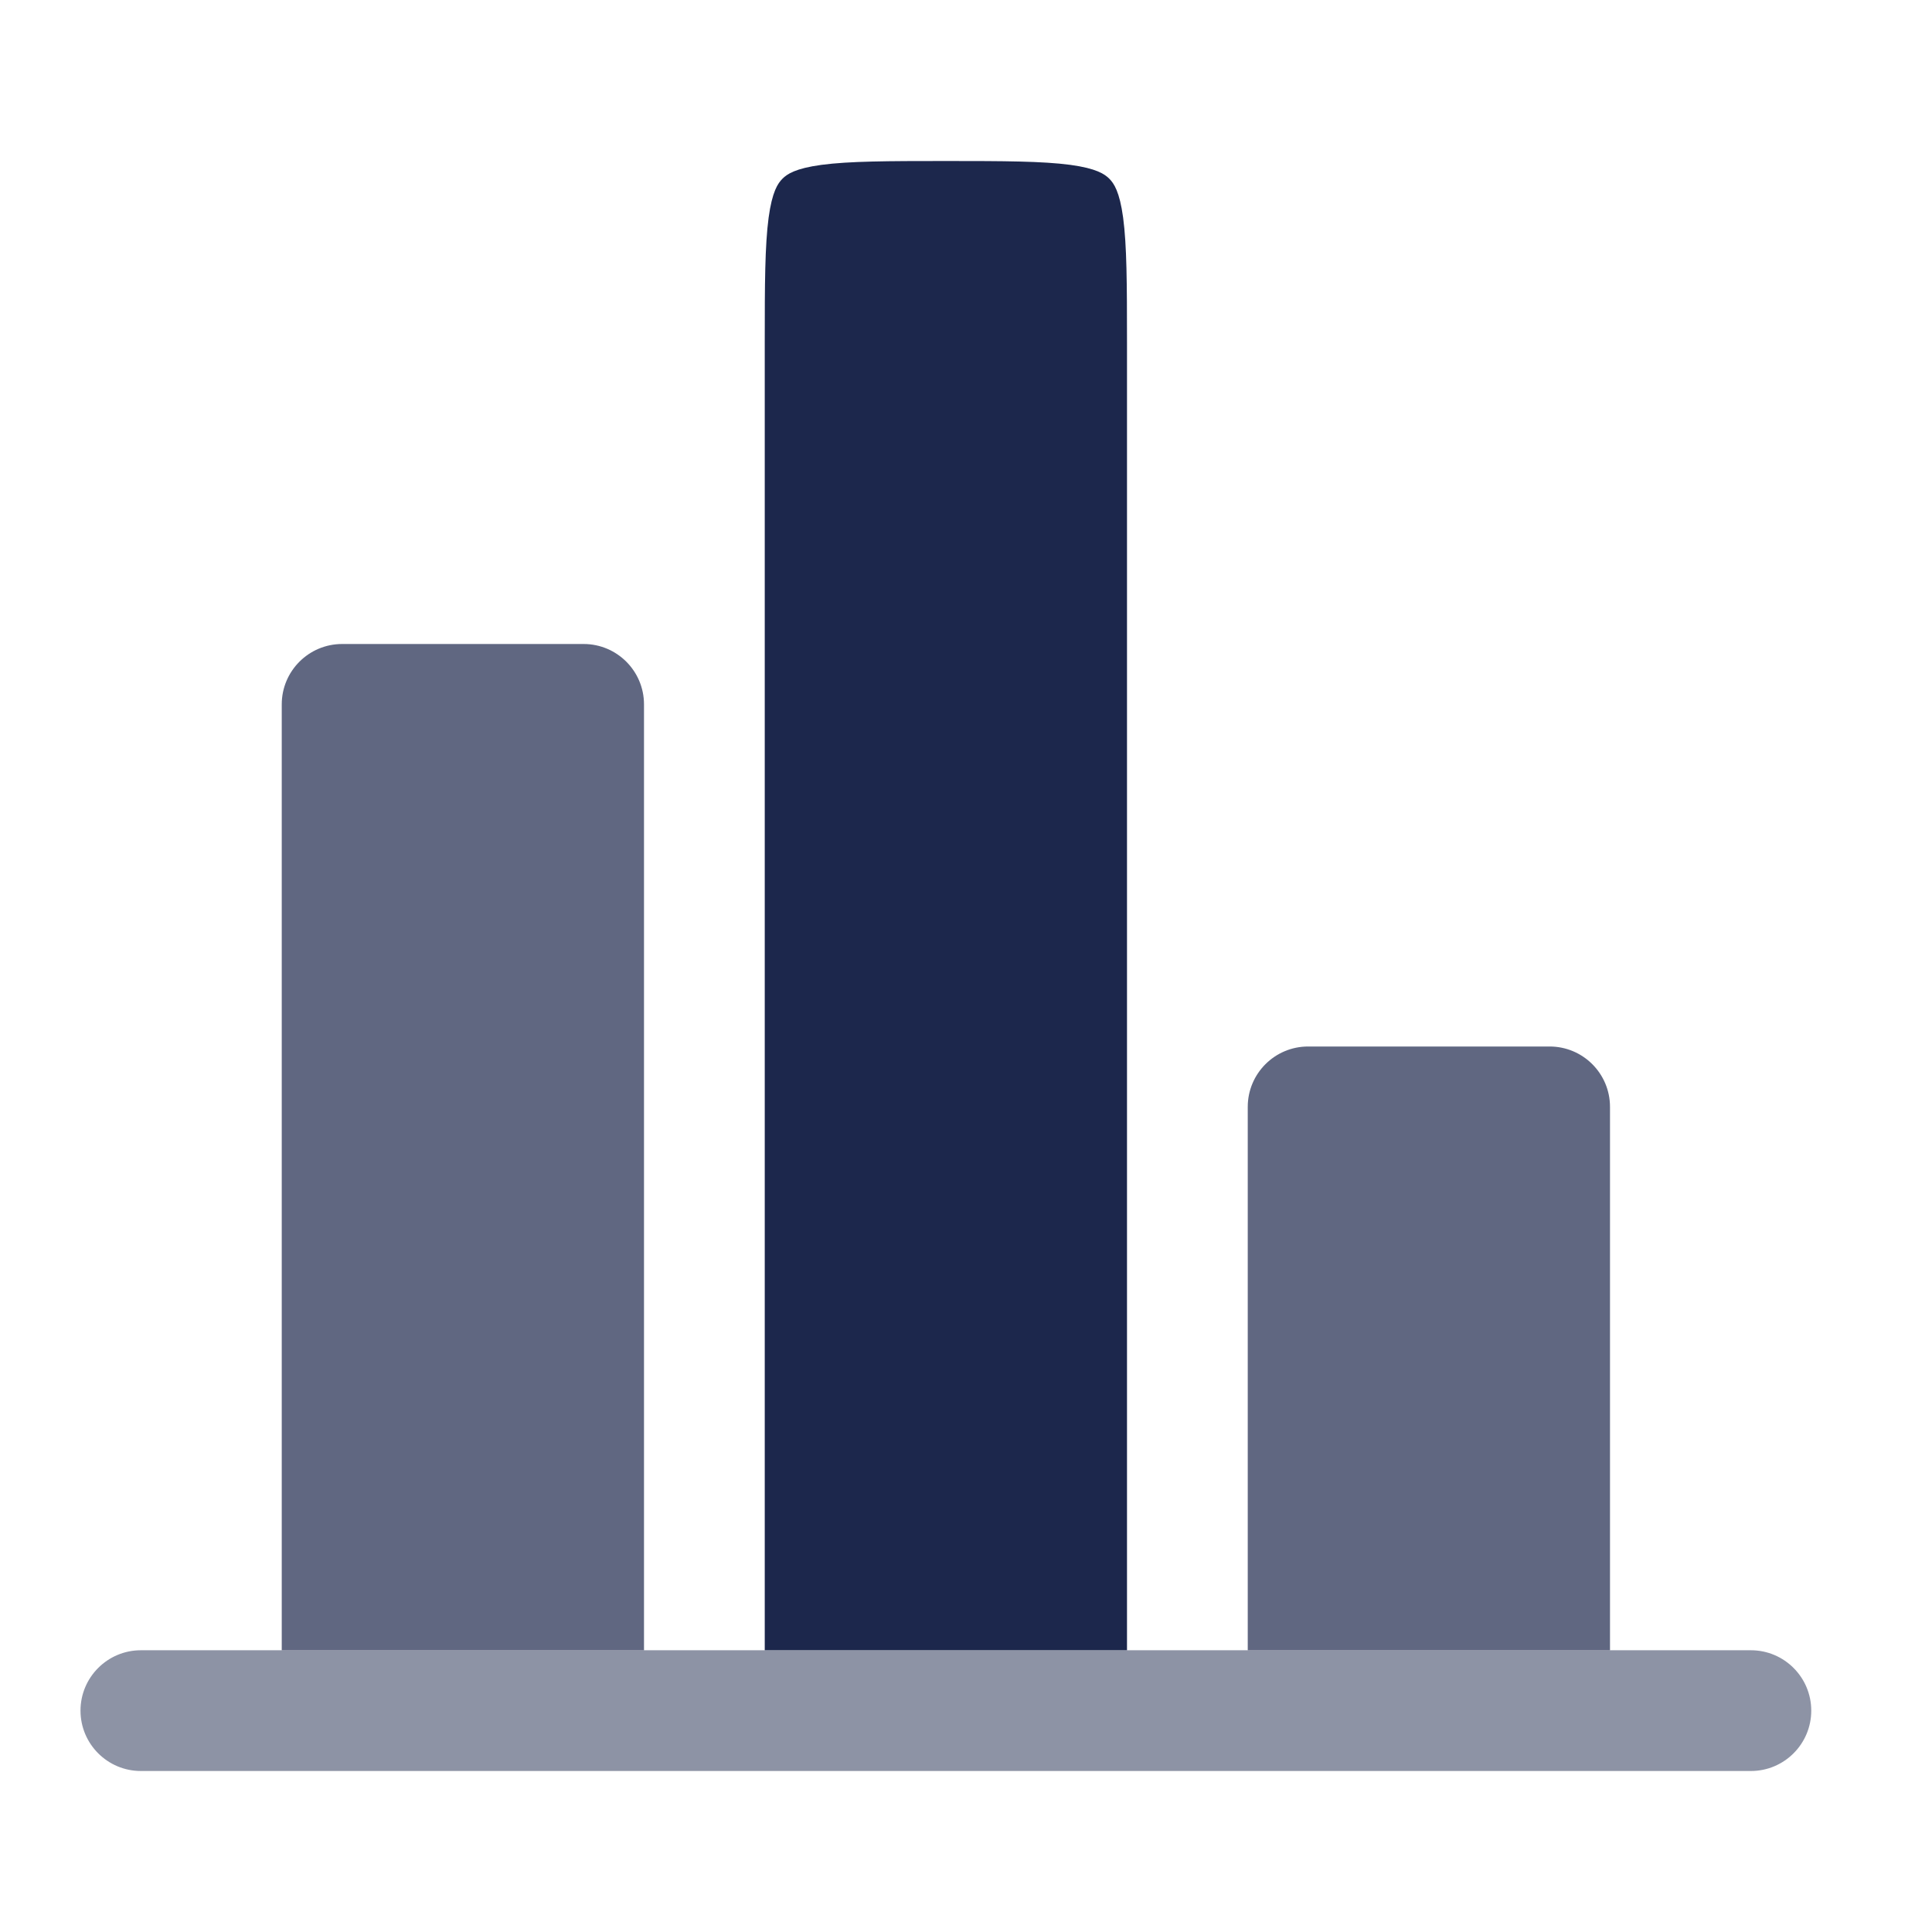
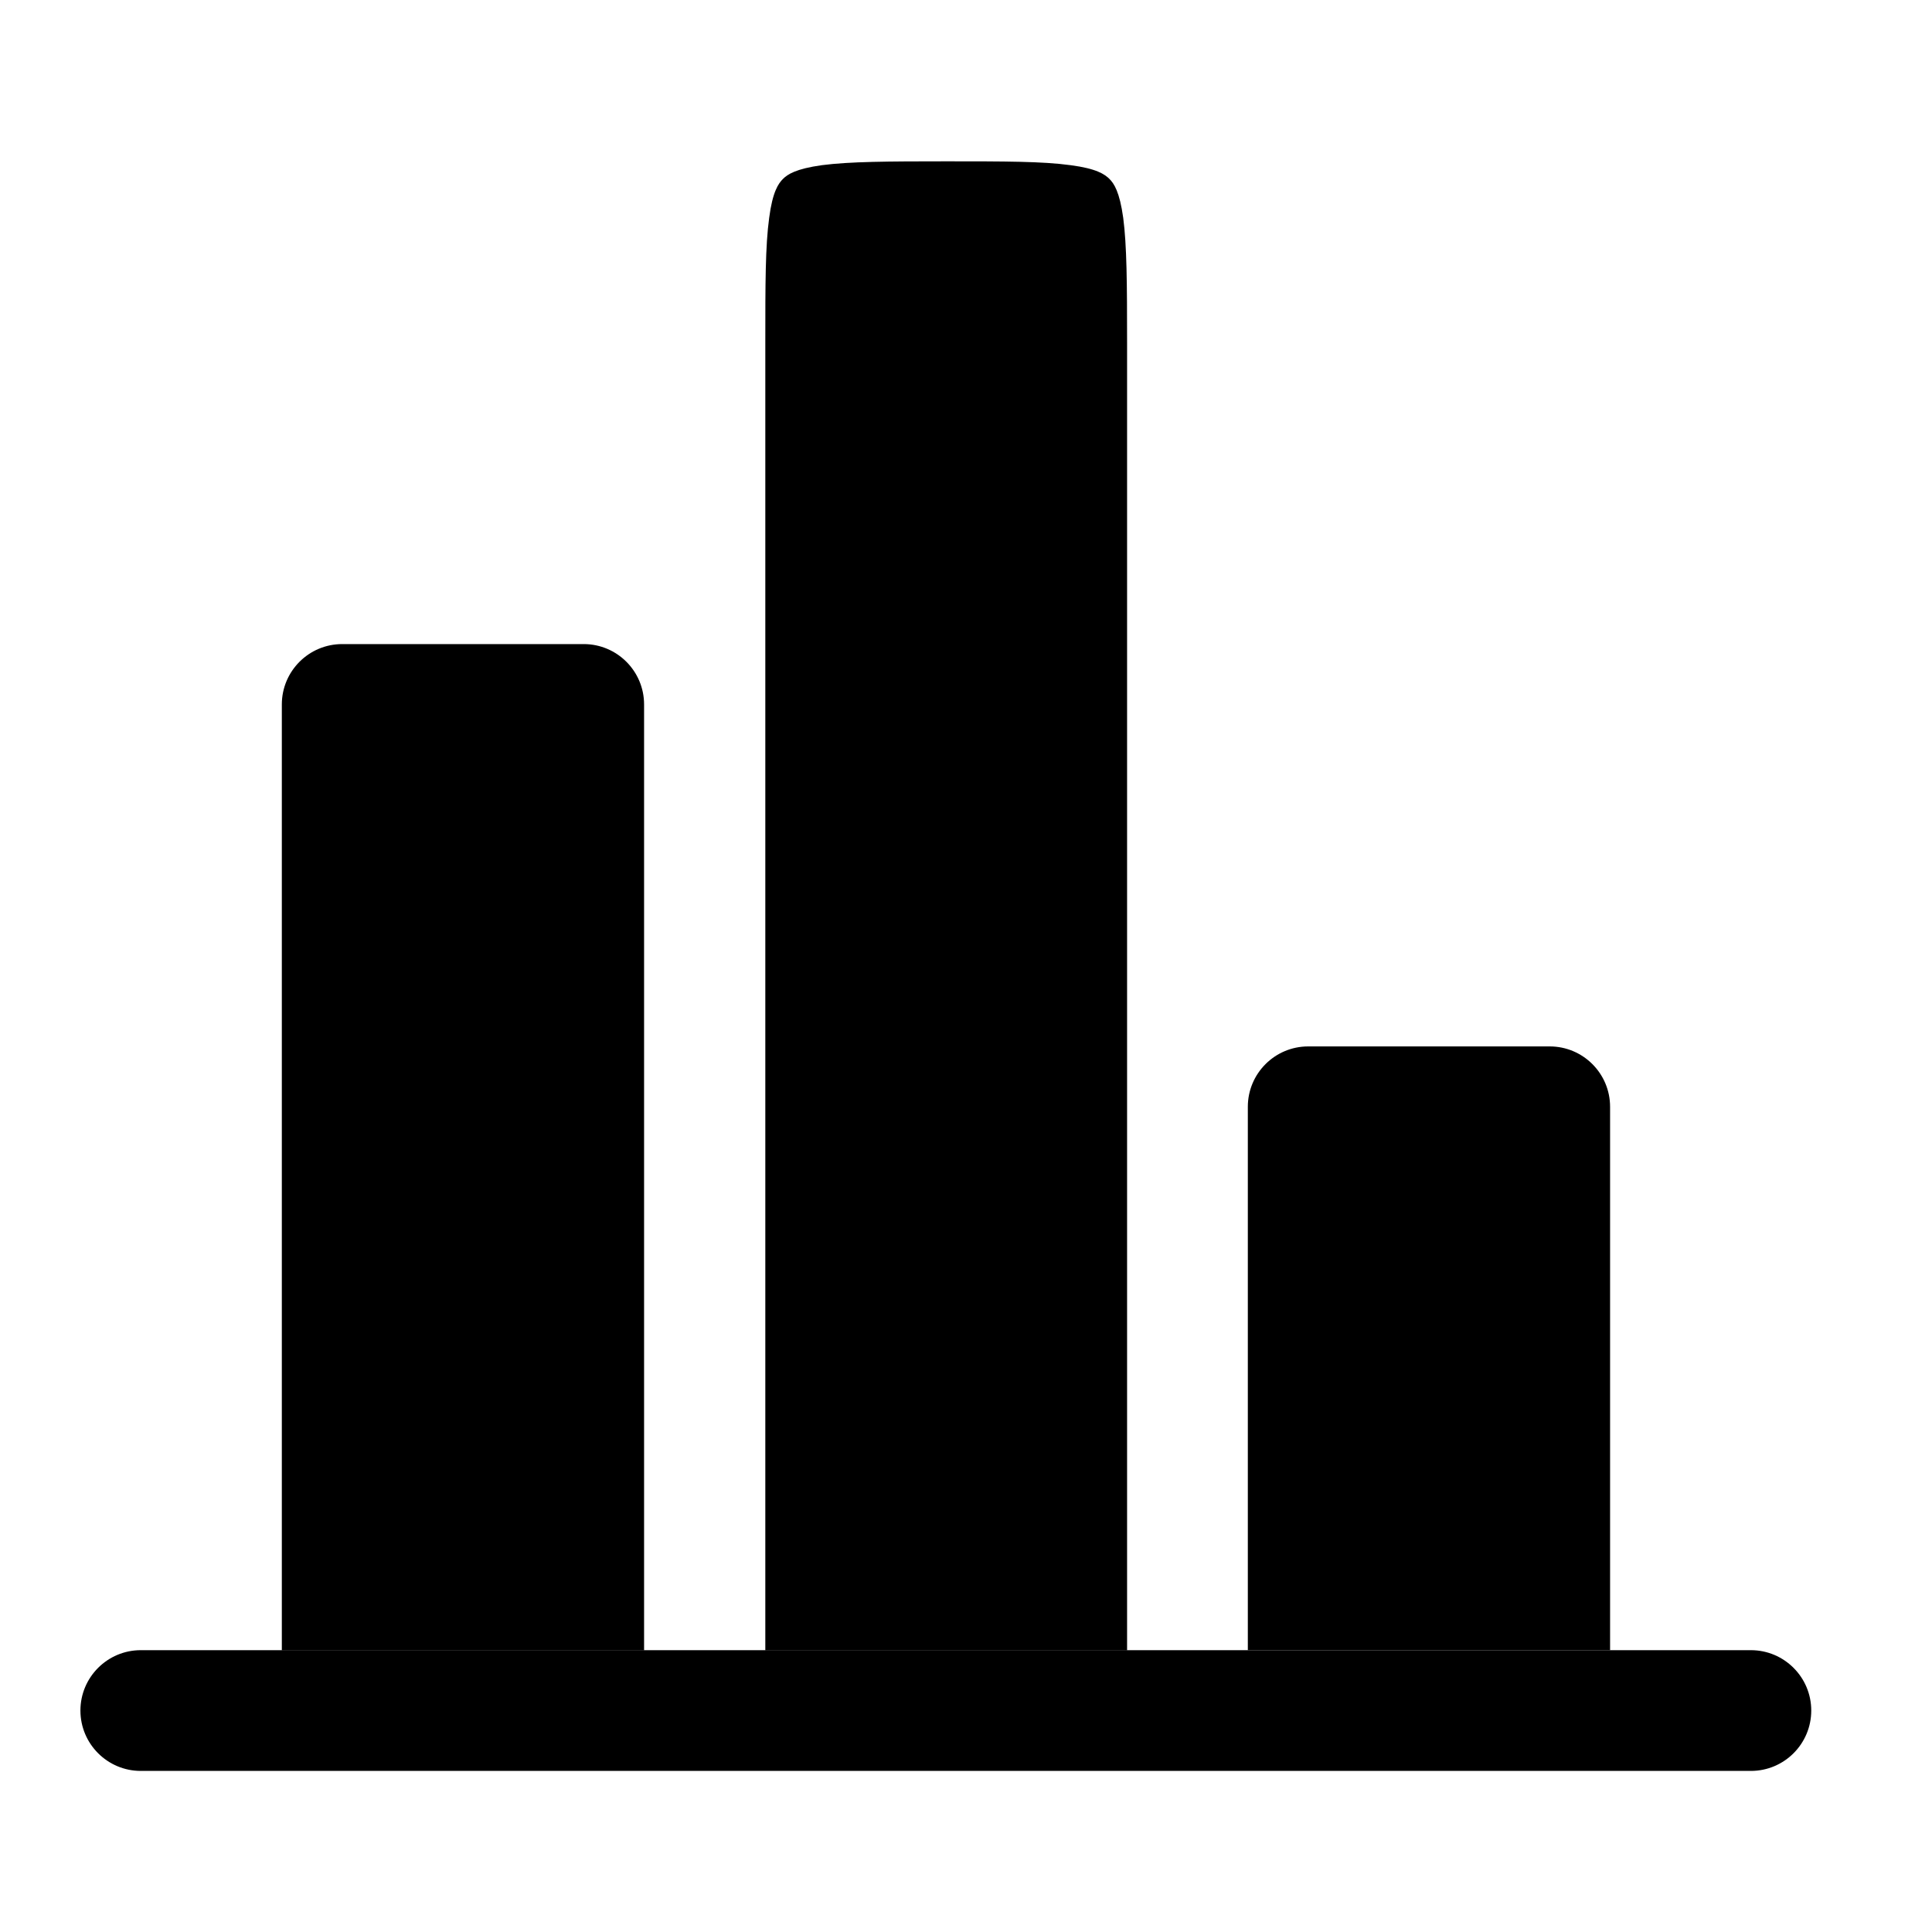
- <svg xmlns="http://www.w3.org/2000/svg" width="800px" height="800px" viewBox="0 0 24 24" fill="none">
-   <path fill-rule="evenodd" clip-rule="evenodd" d="M14 20.5V4.25C14 3.522 13.998 3.051 13.952 2.704C13.908 2.379 13.837 2.277 13.78 2.22C13.723 2.163 13.621 2.092 13.296 2.048C12.949 2.002 12.478 2 11.75 2C11.022 2 10.551 2.002 10.204 2.048C9.879 2.092 9.777 2.163 9.72 2.22C9.663 2.277 9.592 2.379 9.548 2.704C9.502 3.051 9.5 3.522 9.5 4.25V20.5H14Z" fill="#1C274C" />
-   <path opacity="0.7" d="M8 8.75C8 8.336 7.664 8 7.25 8H4.25C3.836 8 3.5 8.336 3.5 8.75V20.5H8V8.75Z" fill="#1C274C" />
-   <path opacity="0.7" d="M20 13.75C20 13.336 19.664 13 19.25 13H16.25C15.836 13 15.5 13.336 15.5 13.75V20.5H20V13.75Z" fill="#1C274C" />
-   <path opacity="0.5" d="M1.75 20.5C1.336 20.5 1 20.836 1 21.25C1 21.664 1.336 22 1.75 22H21.75C22.164 22 22.5 21.664 22.5 21.25C22.5 20.836 22.164 20.5 21.75 20.5H21.5H20H15.5H14H9.5H8H3.5H2H1.75Z" fill="#1C274C" />
+ <svg xmlns="http://www.w3.org/2000/svg" version="1.1" id="Layer_1" x="0px" y="0px" viewBox="0 0 800 800" style="enable-background:new 0 0 800 800;" xml:space="preserve">
+   <style type="text/css">
+ 	.st0{fill-rule:evenodd;clip-rule:evenodd;}
+ 	.st1{enable-background:new    ;}
+ </style>
+   <path class="st0" d="M466.7,683.3V141.7c0-24.3-0.1-40-1.6-51.5c-1.5-10.8-3.8-14.2-5.7-16.1s-5.3-4.3-16.1-5.7  c-11.6-1.6-27.3-1.6-51.5-1.6s-40,0.1-51.5,1.6c-10.8,1.5-14.2,3.8-16.1,5.7s-4.3,5.3-5.7,16.1c-1.6,11.6-1.6,27.3-1.6,51.5v541.7  H466.7z" />
+   <path class="st1" d="M266.7,291.7c0-13.8-11.2-25-25-25h-100c-13.8,0-25,11.2-25,25v391.7h150V291.7z" />
+   <path class="st1" d="M666.7,458.3c0-13.8-11.2-25-25-25h-100c-13.8,0-25,11.2-25,25v225h150V458.3z" />
+   <path class="st1" d="M58.3,683.3c-13.8,0-25,11.2-25,25s11.2,25,25,25H725c13.8,0,25-11.2,25-25s-11.2-25-25-25h-8.3h-50h-150h-50  h-150h-50h-150h-50H58.3z" />
</svg>
